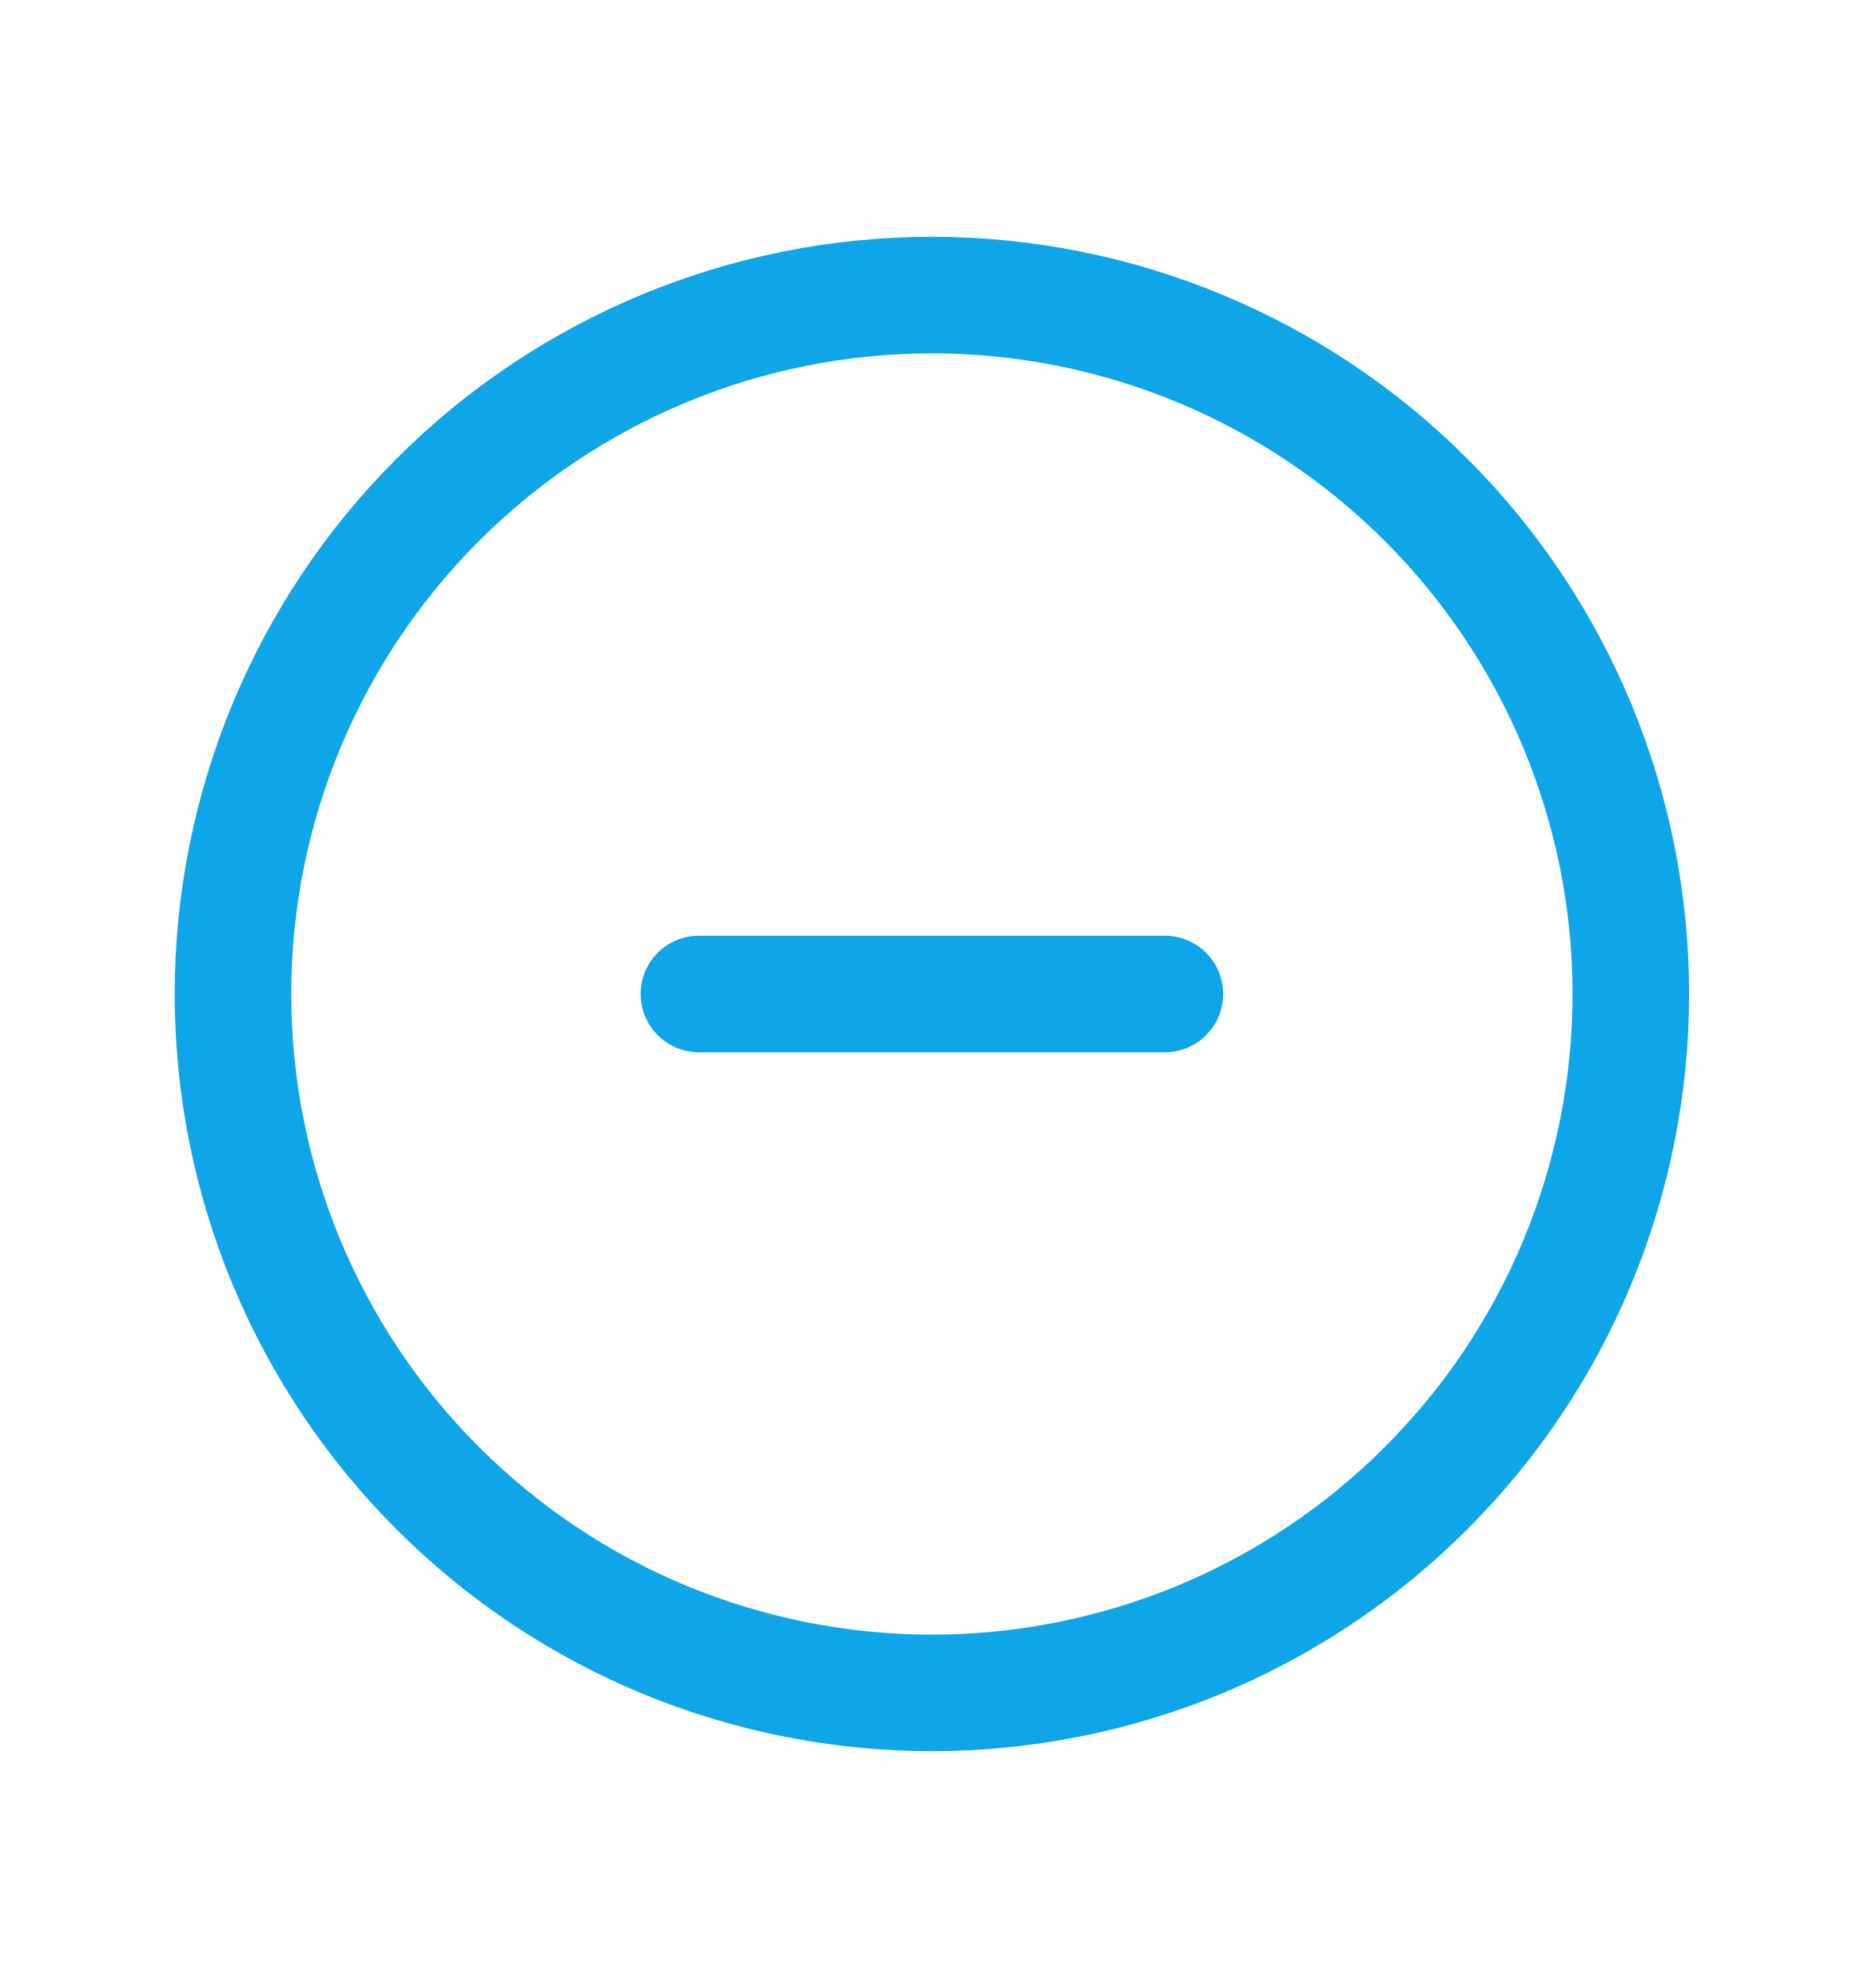
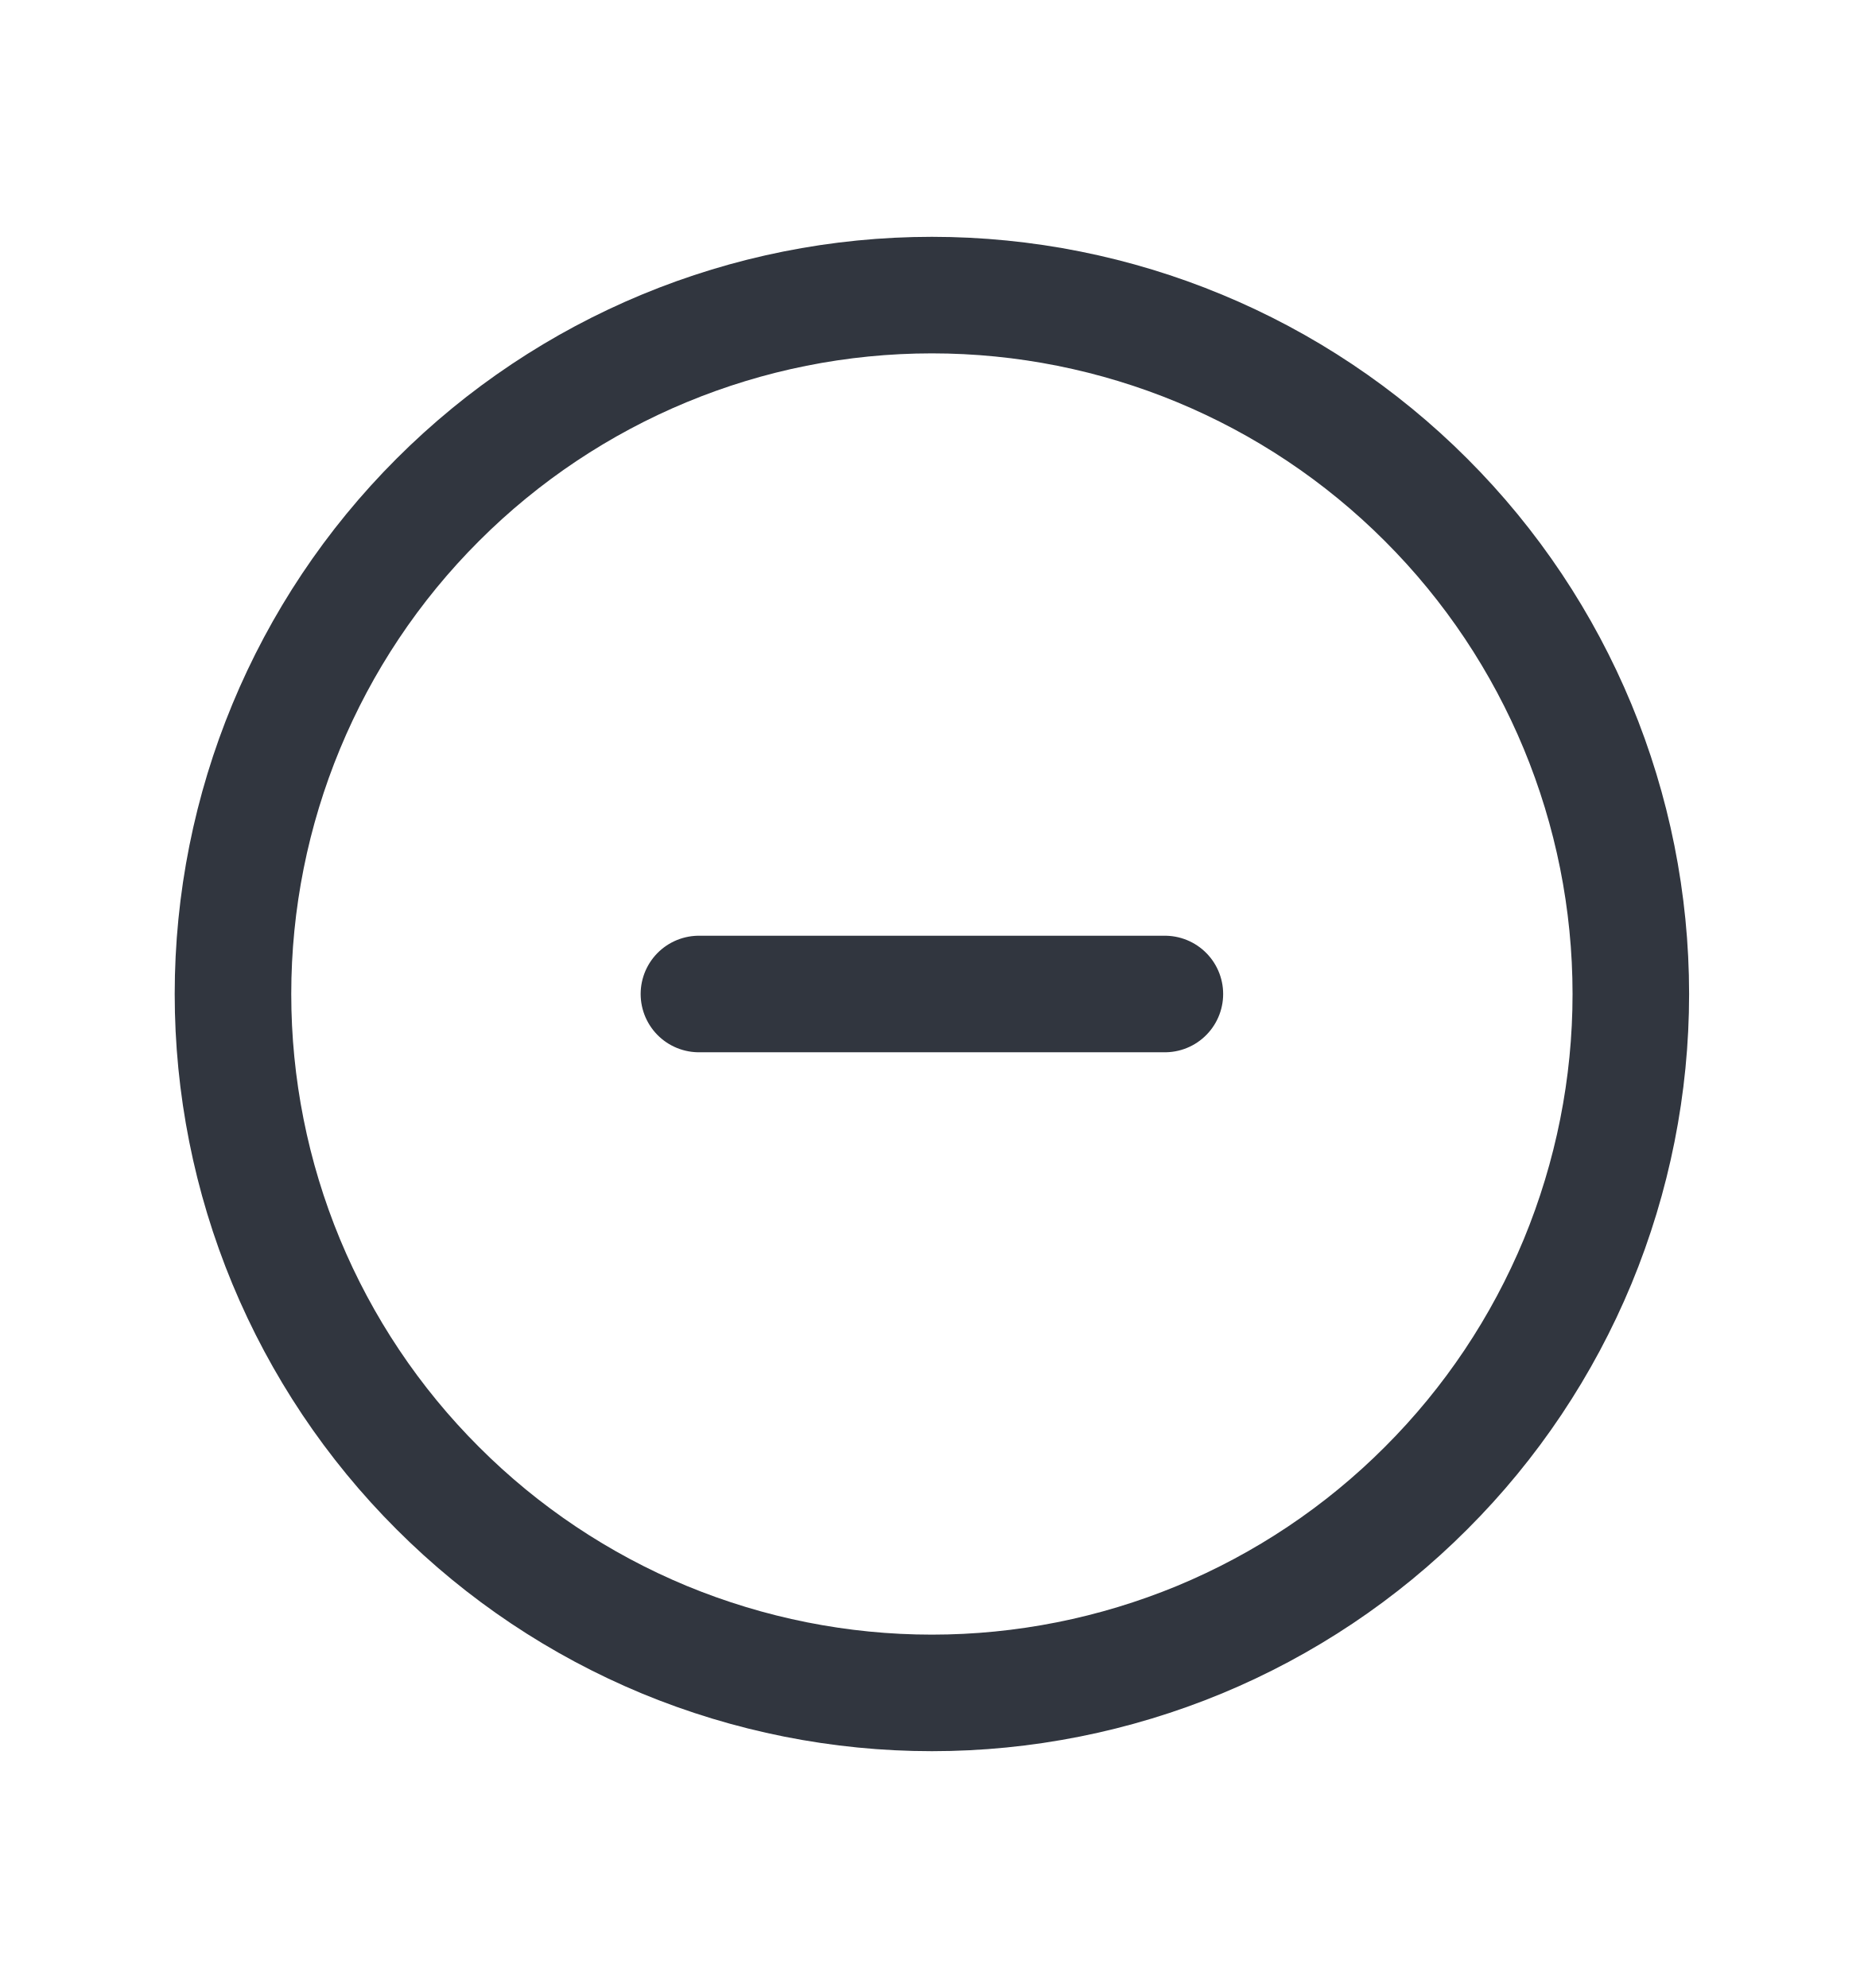
<svg xmlns="http://www.w3.org/2000/svg" width="15" height="16" viewBox="0 0 15 16" fill="none">
-   <path d="M9.375 8H5.625M13.125 8C13.125 8.739 12.979 9.47 12.697 10.153C12.414 10.835 12 11.455 11.477 11.977C10.955 12.5 10.335 12.914 9.653 13.197C8.97 13.479 8.239 13.625 7.5 13.625C6.761 13.625 6.03 13.479 5.347 13.197C4.665 12.914 4.045 12.5 3.523 11.977C3 11.455 2.586 10.835 2.303 10.153C2.02 9.47 1.875 8.739 1.875 8C1.875 6.508 2.468 5.077 3.523 4.023C4.577 2.968 6.008 2.375 7.5 2.375C8.992 2.375 10.423 2.968 11.477 4.023C12.532 5.077 13.125 6.508 13.125 8Z" stroke="#0EA5E9" stroke-width="0.938" stroke-linecap="round" stroke-linejoin="round" />
+   <path d="M9.375 8H5.625M13.125 8C13.125 8.739 12.979 9.47 12.697 10.153C12.414 10.835 12 11.455 11.477 11.977C10.955 12.5 10.335 12.914 9.653 13.197C8.97 13.479 8.239 13.625 7.5 13.625C6.761 13.625 6.03 13.479 5.347 13.197C4.665 12.914 4.045 12.5 3.523 11.977C3 11.455 2.586 10.835 2.303 10.153C2.02 9.47 1.875 8.739 1.875 8C1.875 6.508 2.468 5.077 3.523 4.023C4.577 2.968 6.008 2.375 7.5 2.375C8.992 2.375 10.423 2.968 11.477 4.023C12.532 5.077 13.125 6.508 13.125 8Z" stroke="#31363F" stroke-width="0.938" stroke-linecap="round" stroke-linejoin="round" />
</svg>
